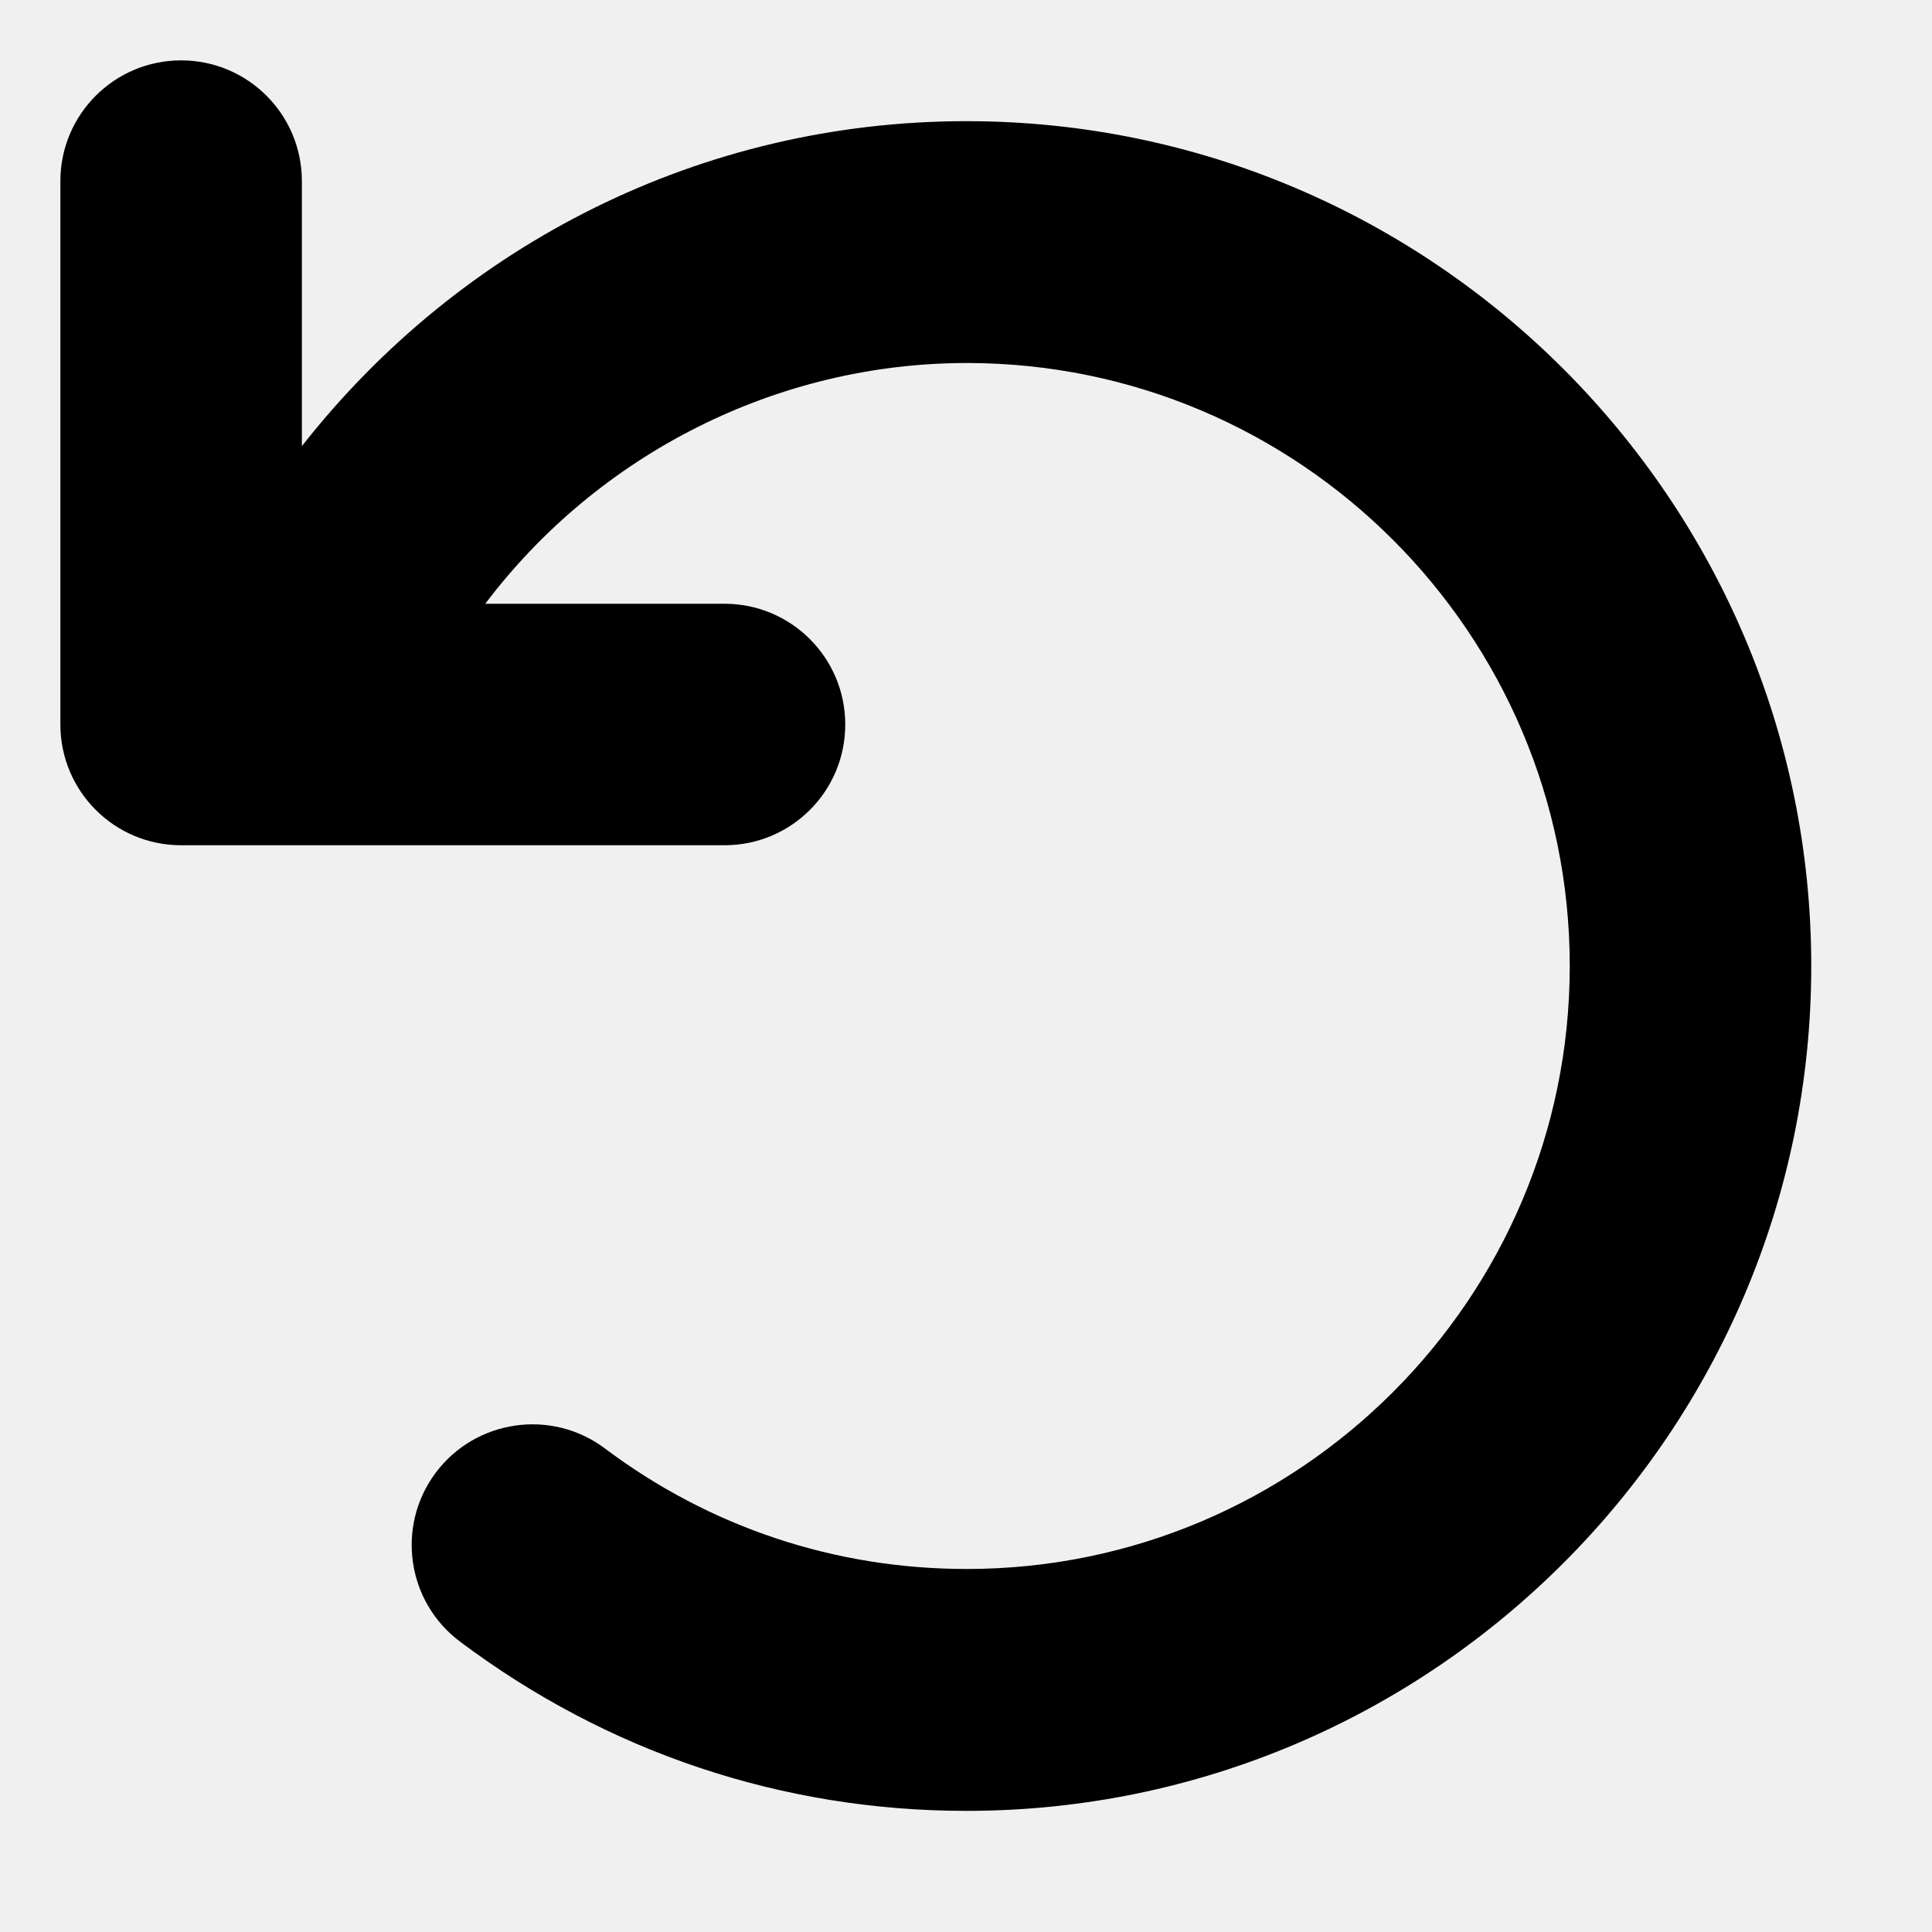
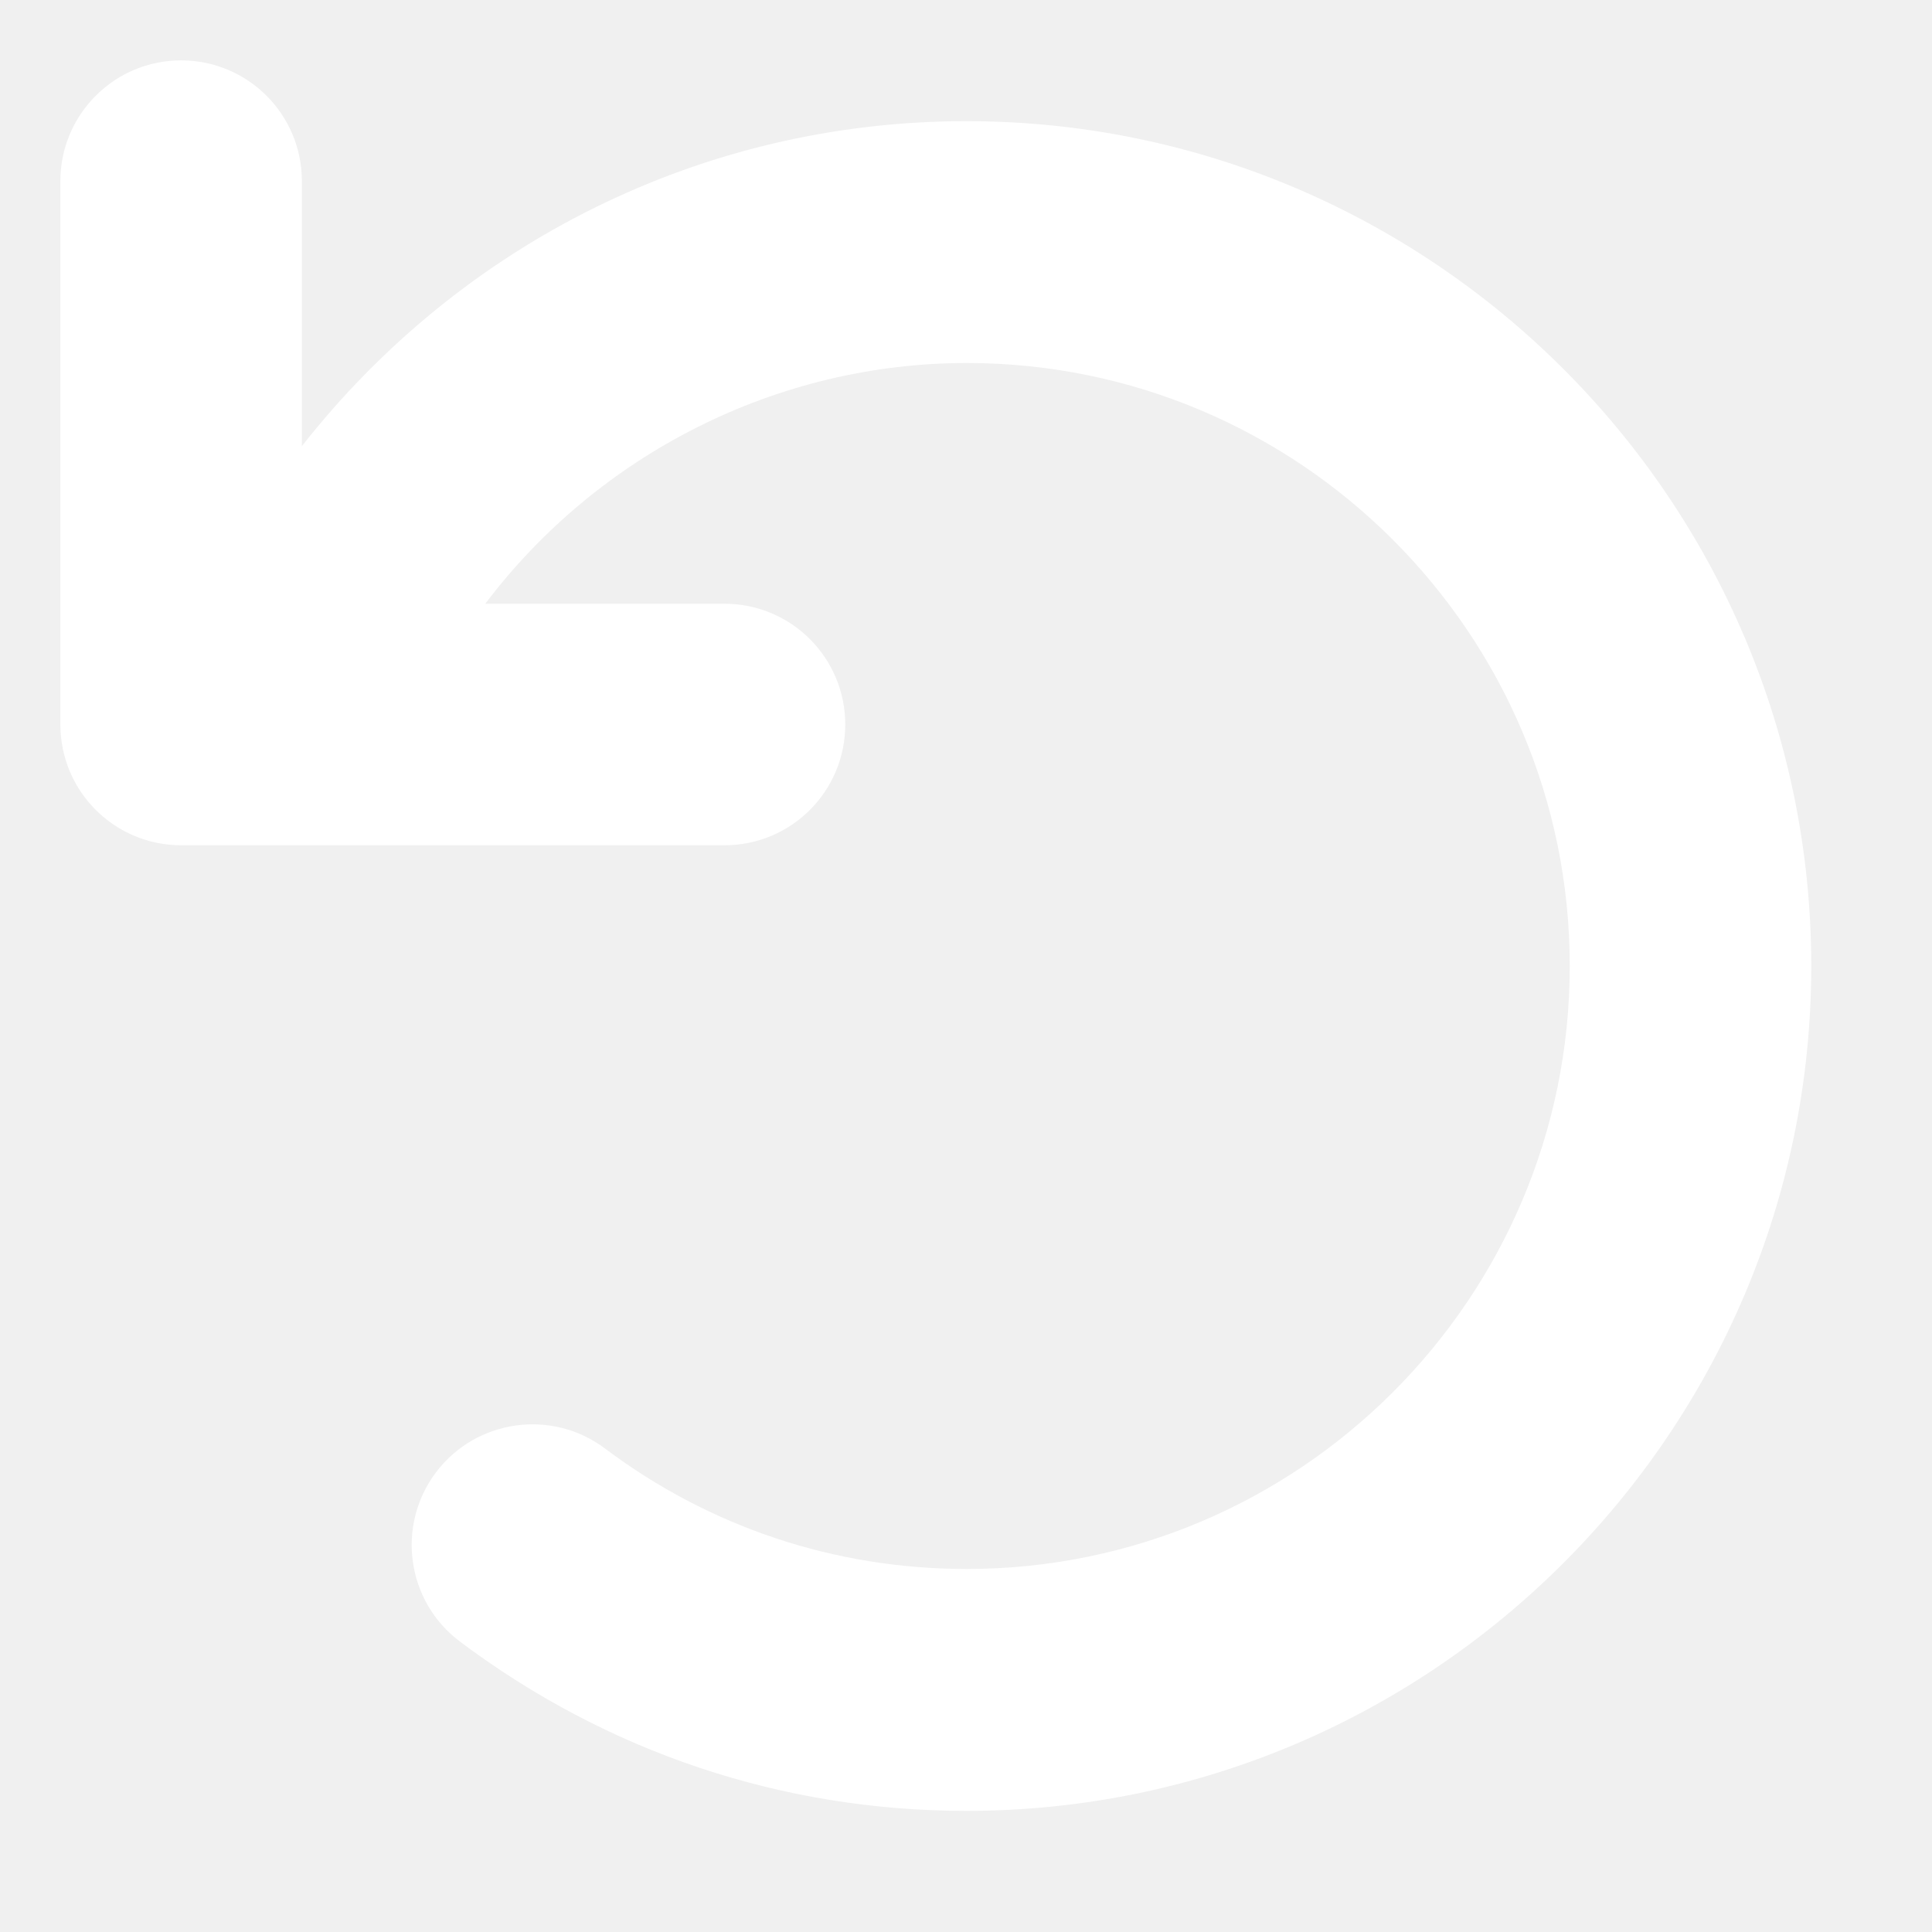
- <svg xmlns="http://www.w3.org/2000/svg" height="32" width="32" viewBox="0 0 512 512">
+ <svg xmlns="http://www.w3.org/2000/svg" fill="white" height="32" width="32" viewBox="0 0 512 512">
  <path d="M480 256c0 123.4-100.5 223.9-223.9 223.9c-48.86 0-95.19-15.58-134.2-44.86c-14.14-10.59-17-30.66-6.391-44.81c10.61-14.09 30.69-16.97 44.8-6.375c27.84 20.91 61 31.94 95.89 31.94C344.3 415.8 416 344.1 416 256s-71.67-159.8-159.8-159.8C205.9 96.22 158.6 120.3 128.6 160H192c17.67 0 32 14.31 32 32S209.7 224 192 224H48c-17.67 0-32-14.31-32-32V48c0-17.69 14.33-32 32-32s32 14.31 32 32v70.23C122.1 64.58 186.1 32.11 256.1 32.11C379.5 32.11 480 132.6 480 256z" />
</svg>
